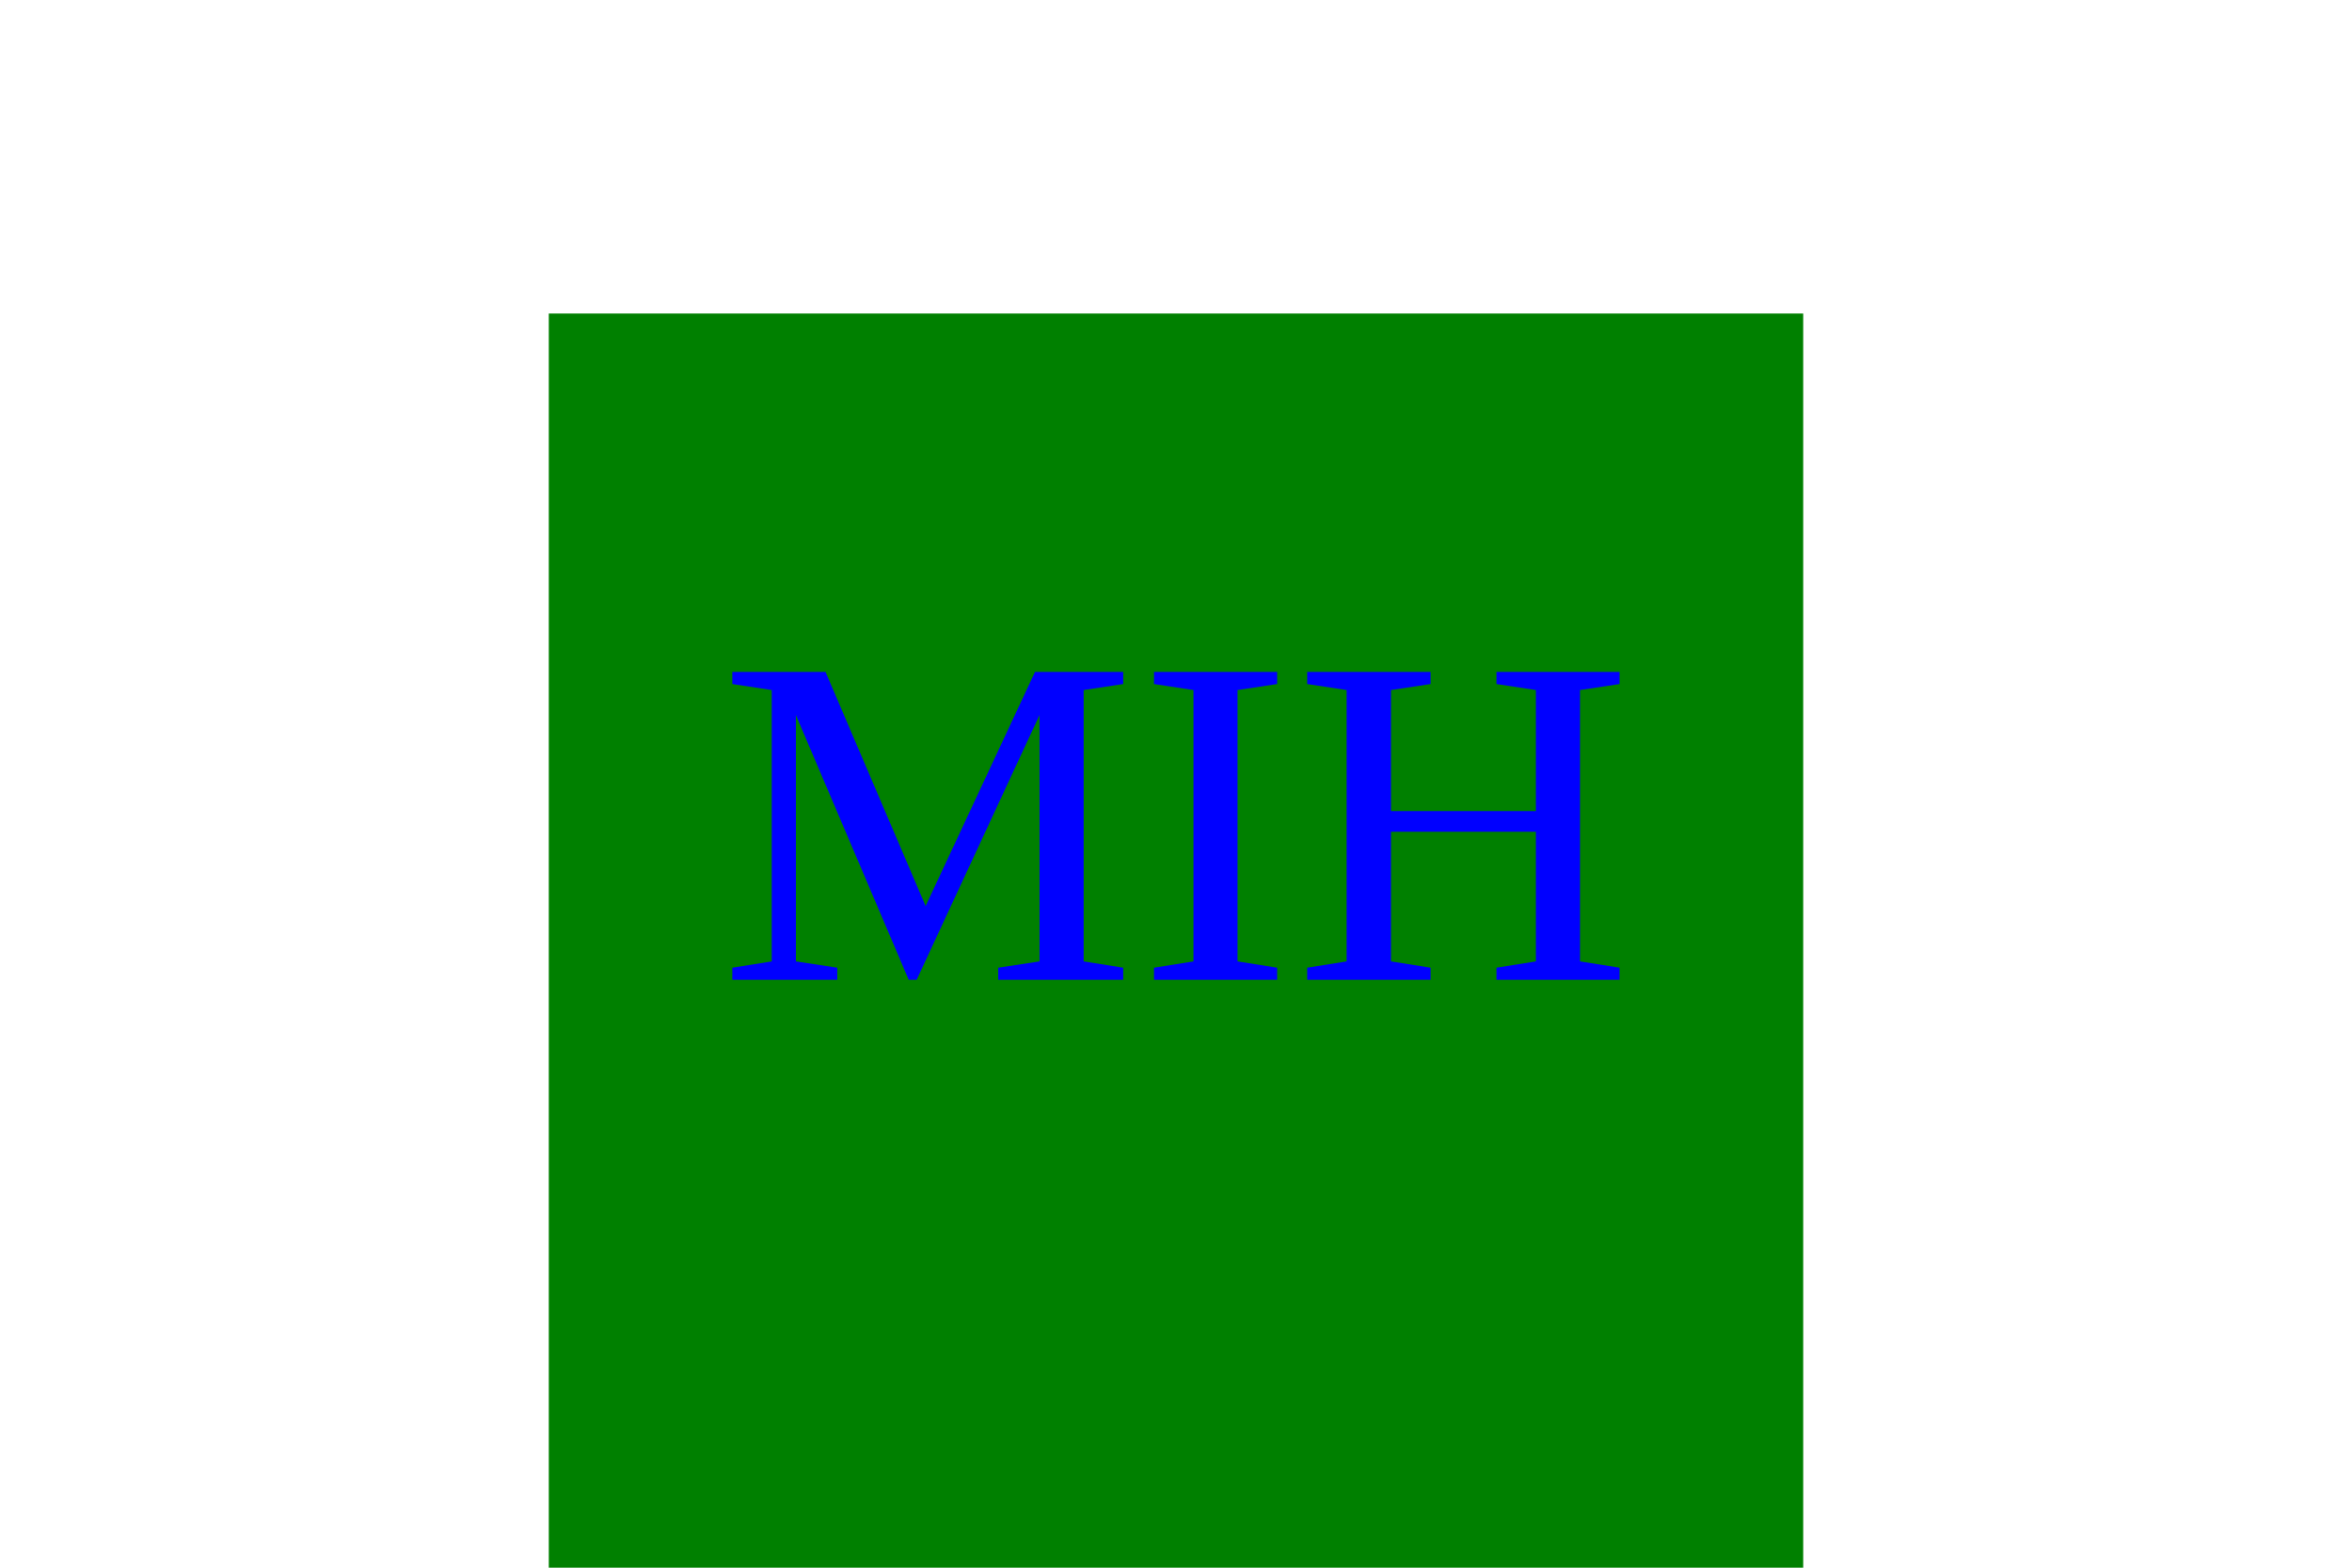
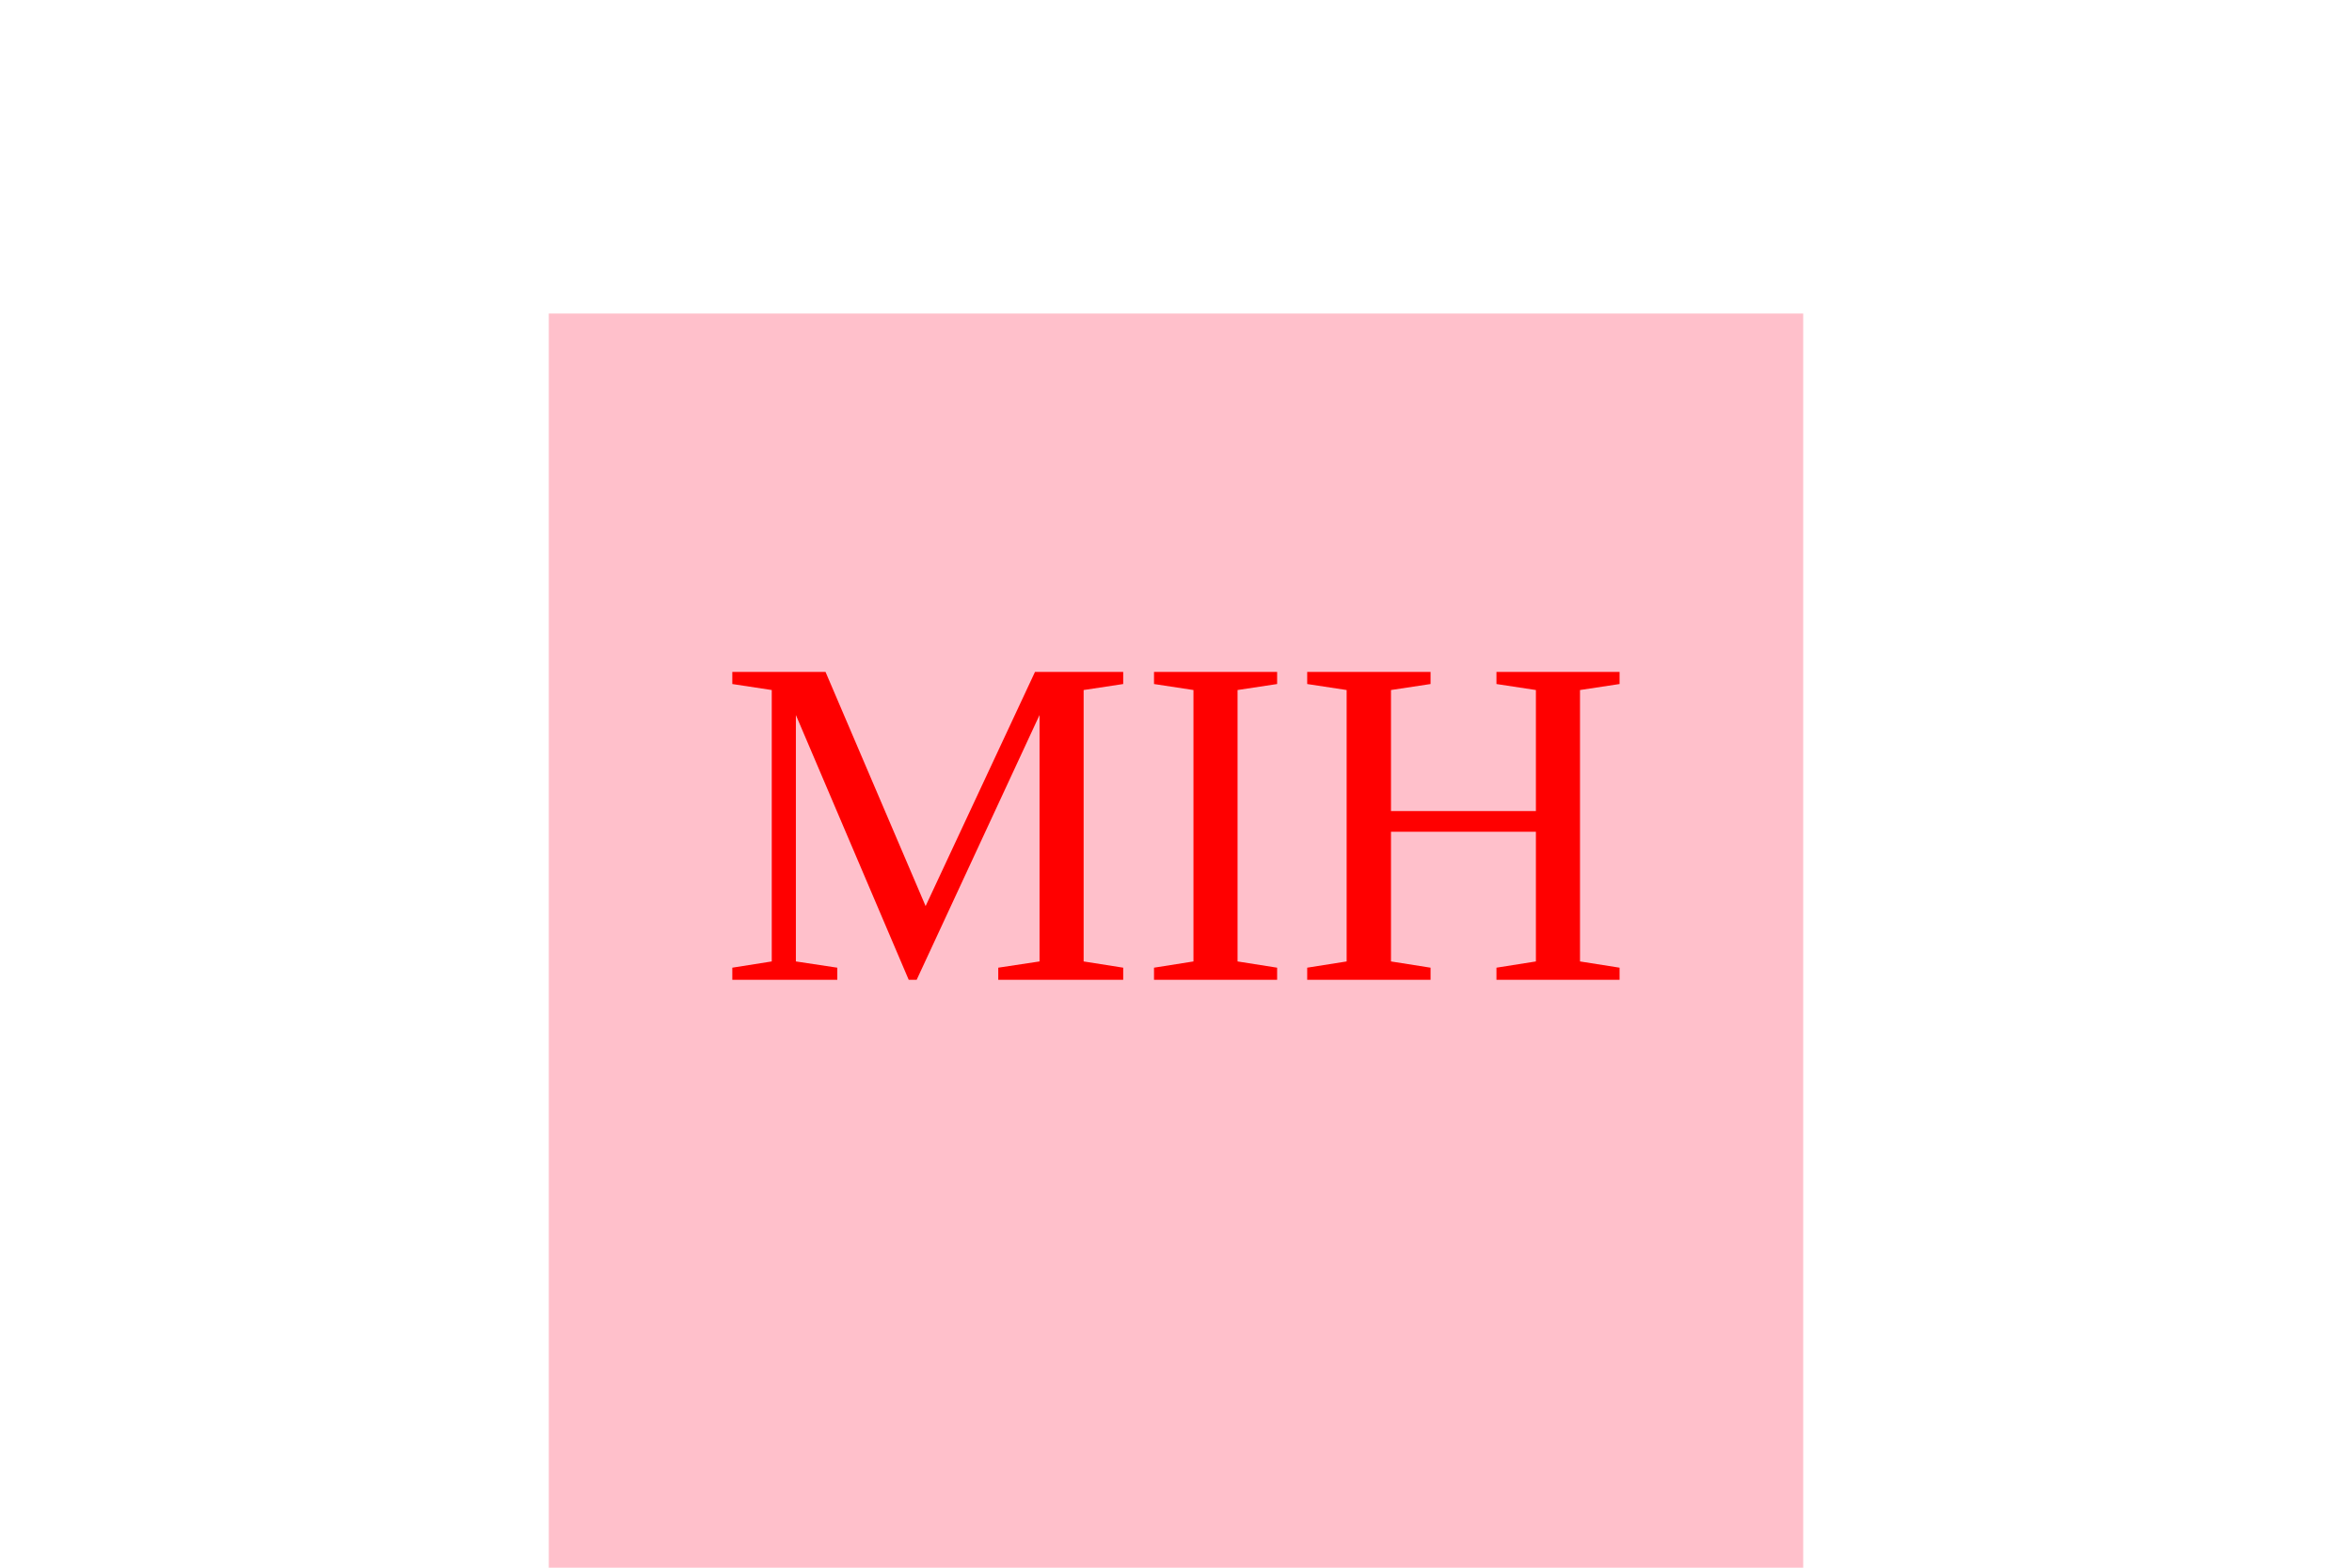
<svg xmlns="http://www.w3.org/2000/svg" version="1.1" width="300" height="200">
-   <rect x="70" y="40" width="160" height="160" fill="green" />
-   <text x="150" y="125" font-size="60" text-anchor="middle" fill="blue">MIH</text>
+   <rect x="70" y="40" width="160" height="160" fill="pink" />
+   <text x="150" y="125" font-size="60" text-anchor="middle" fill="red">MIH</text>
</svg>
